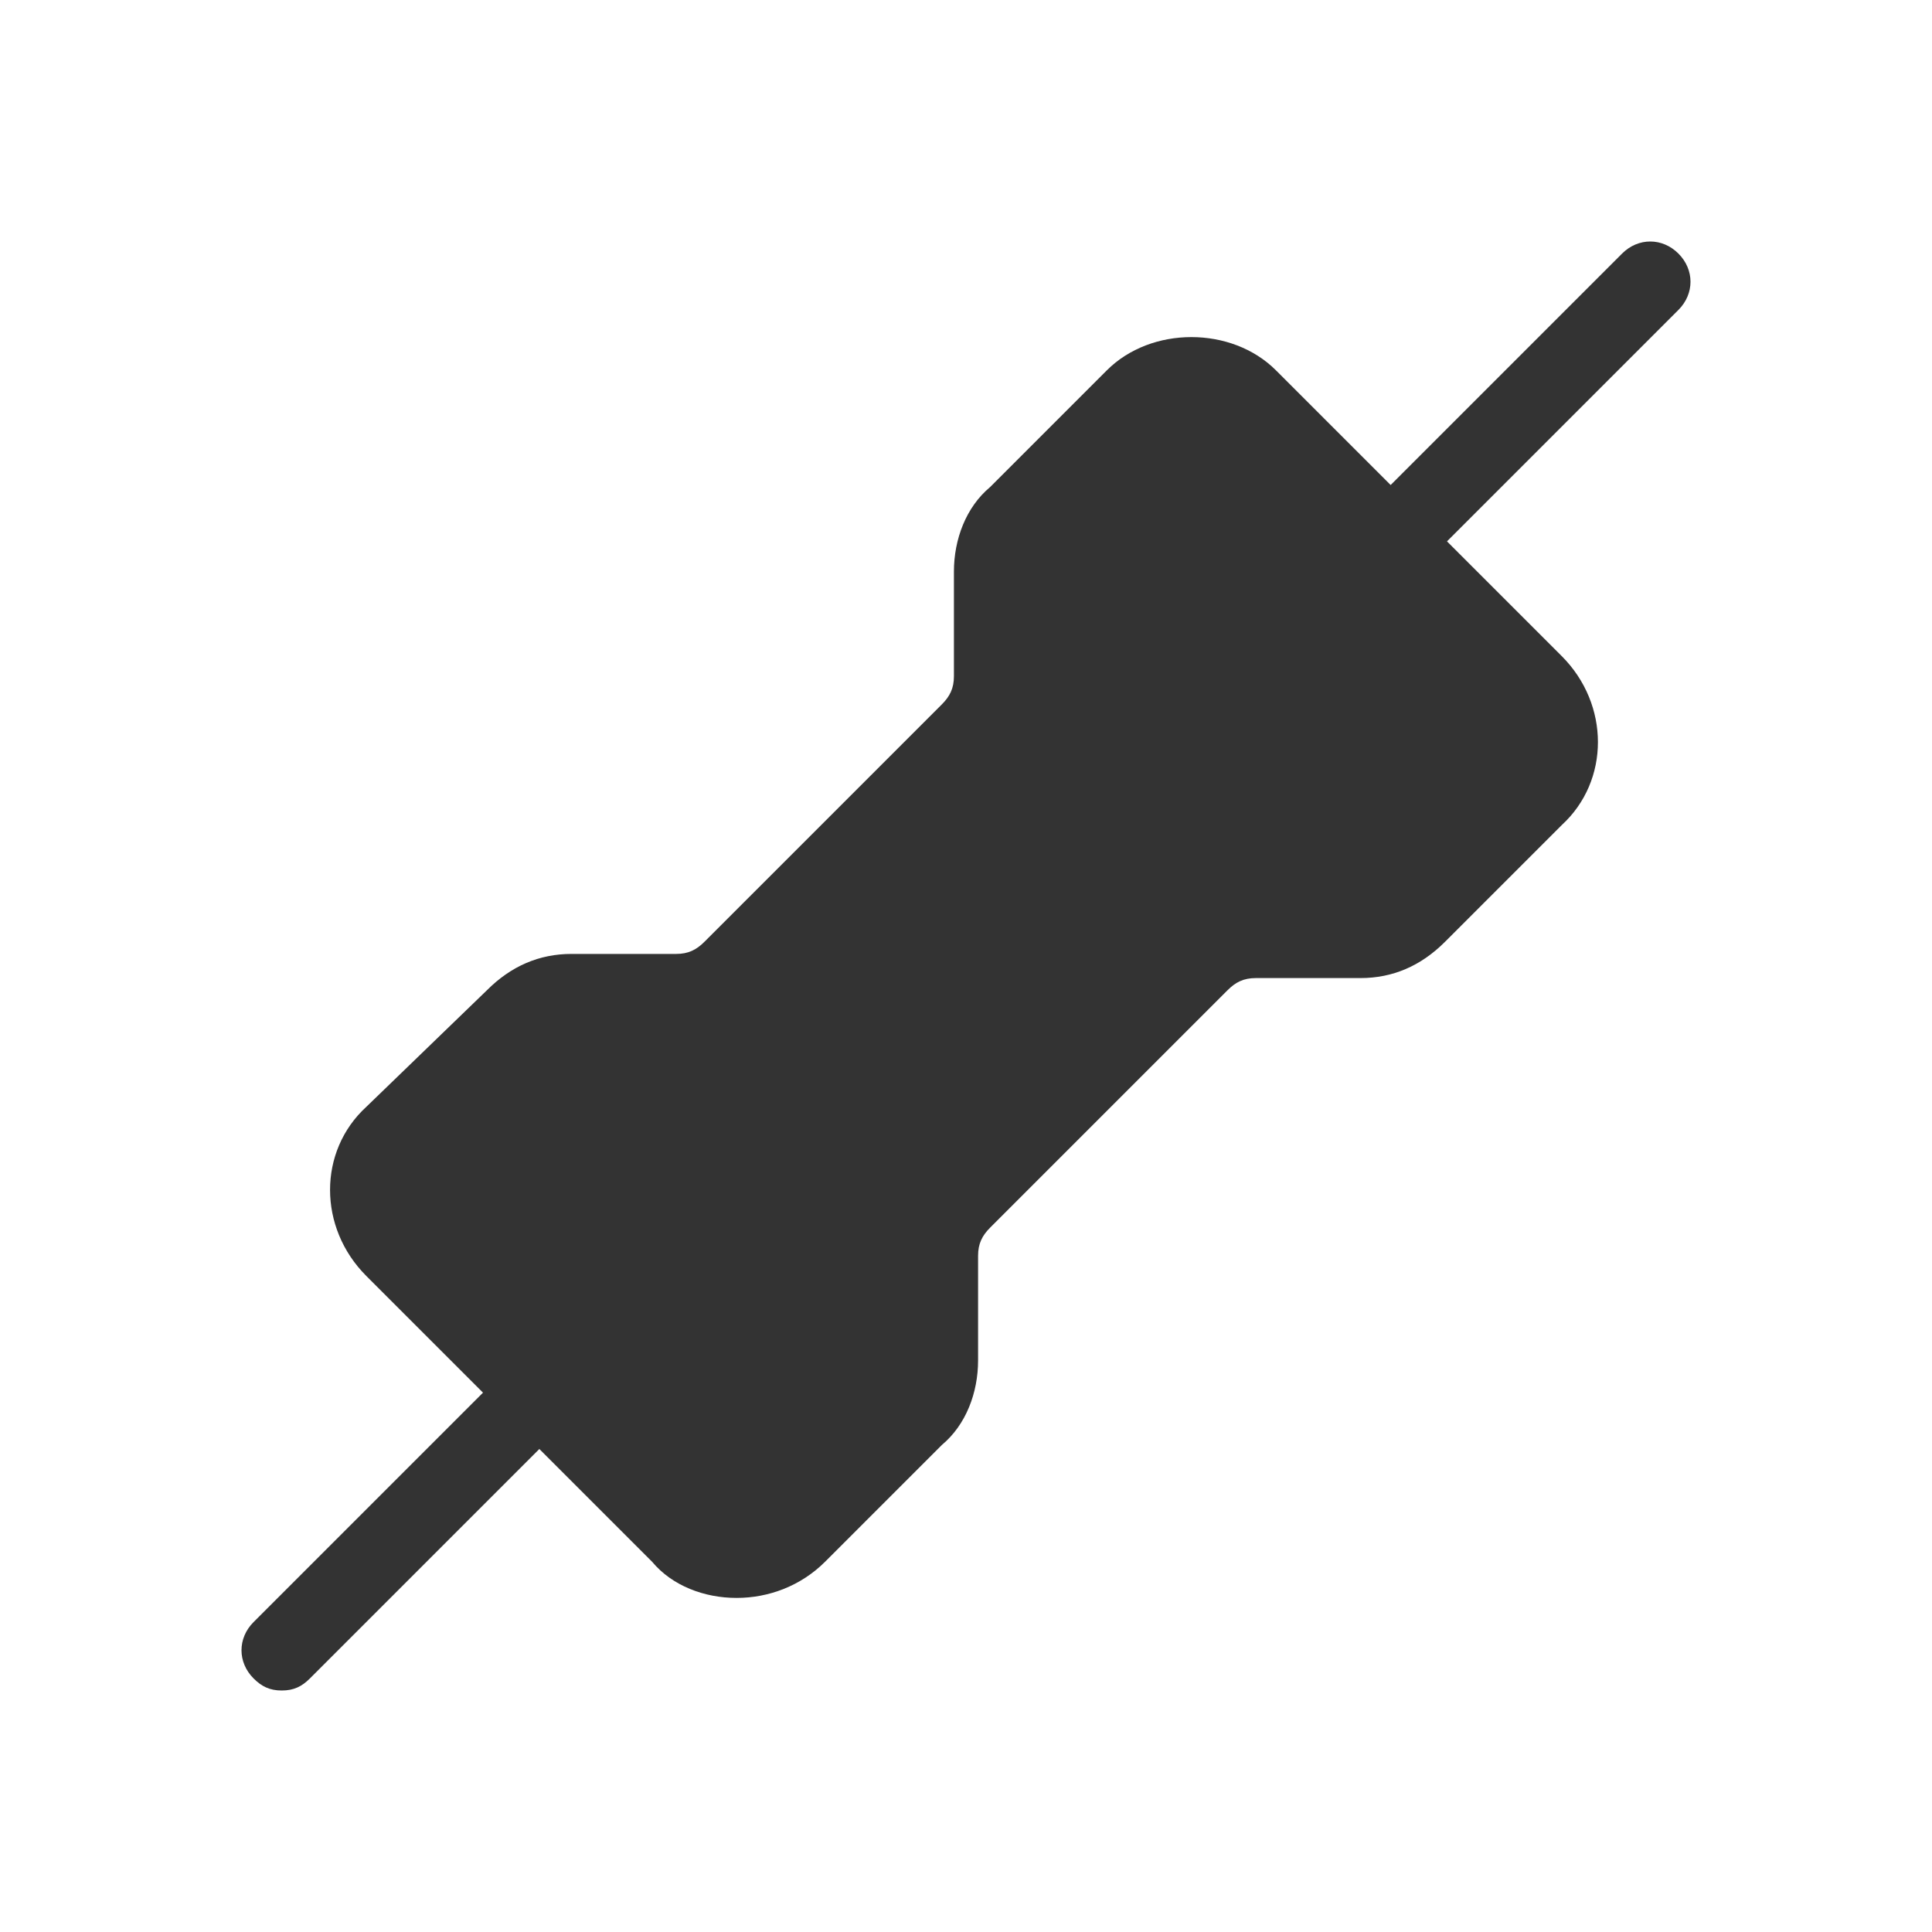
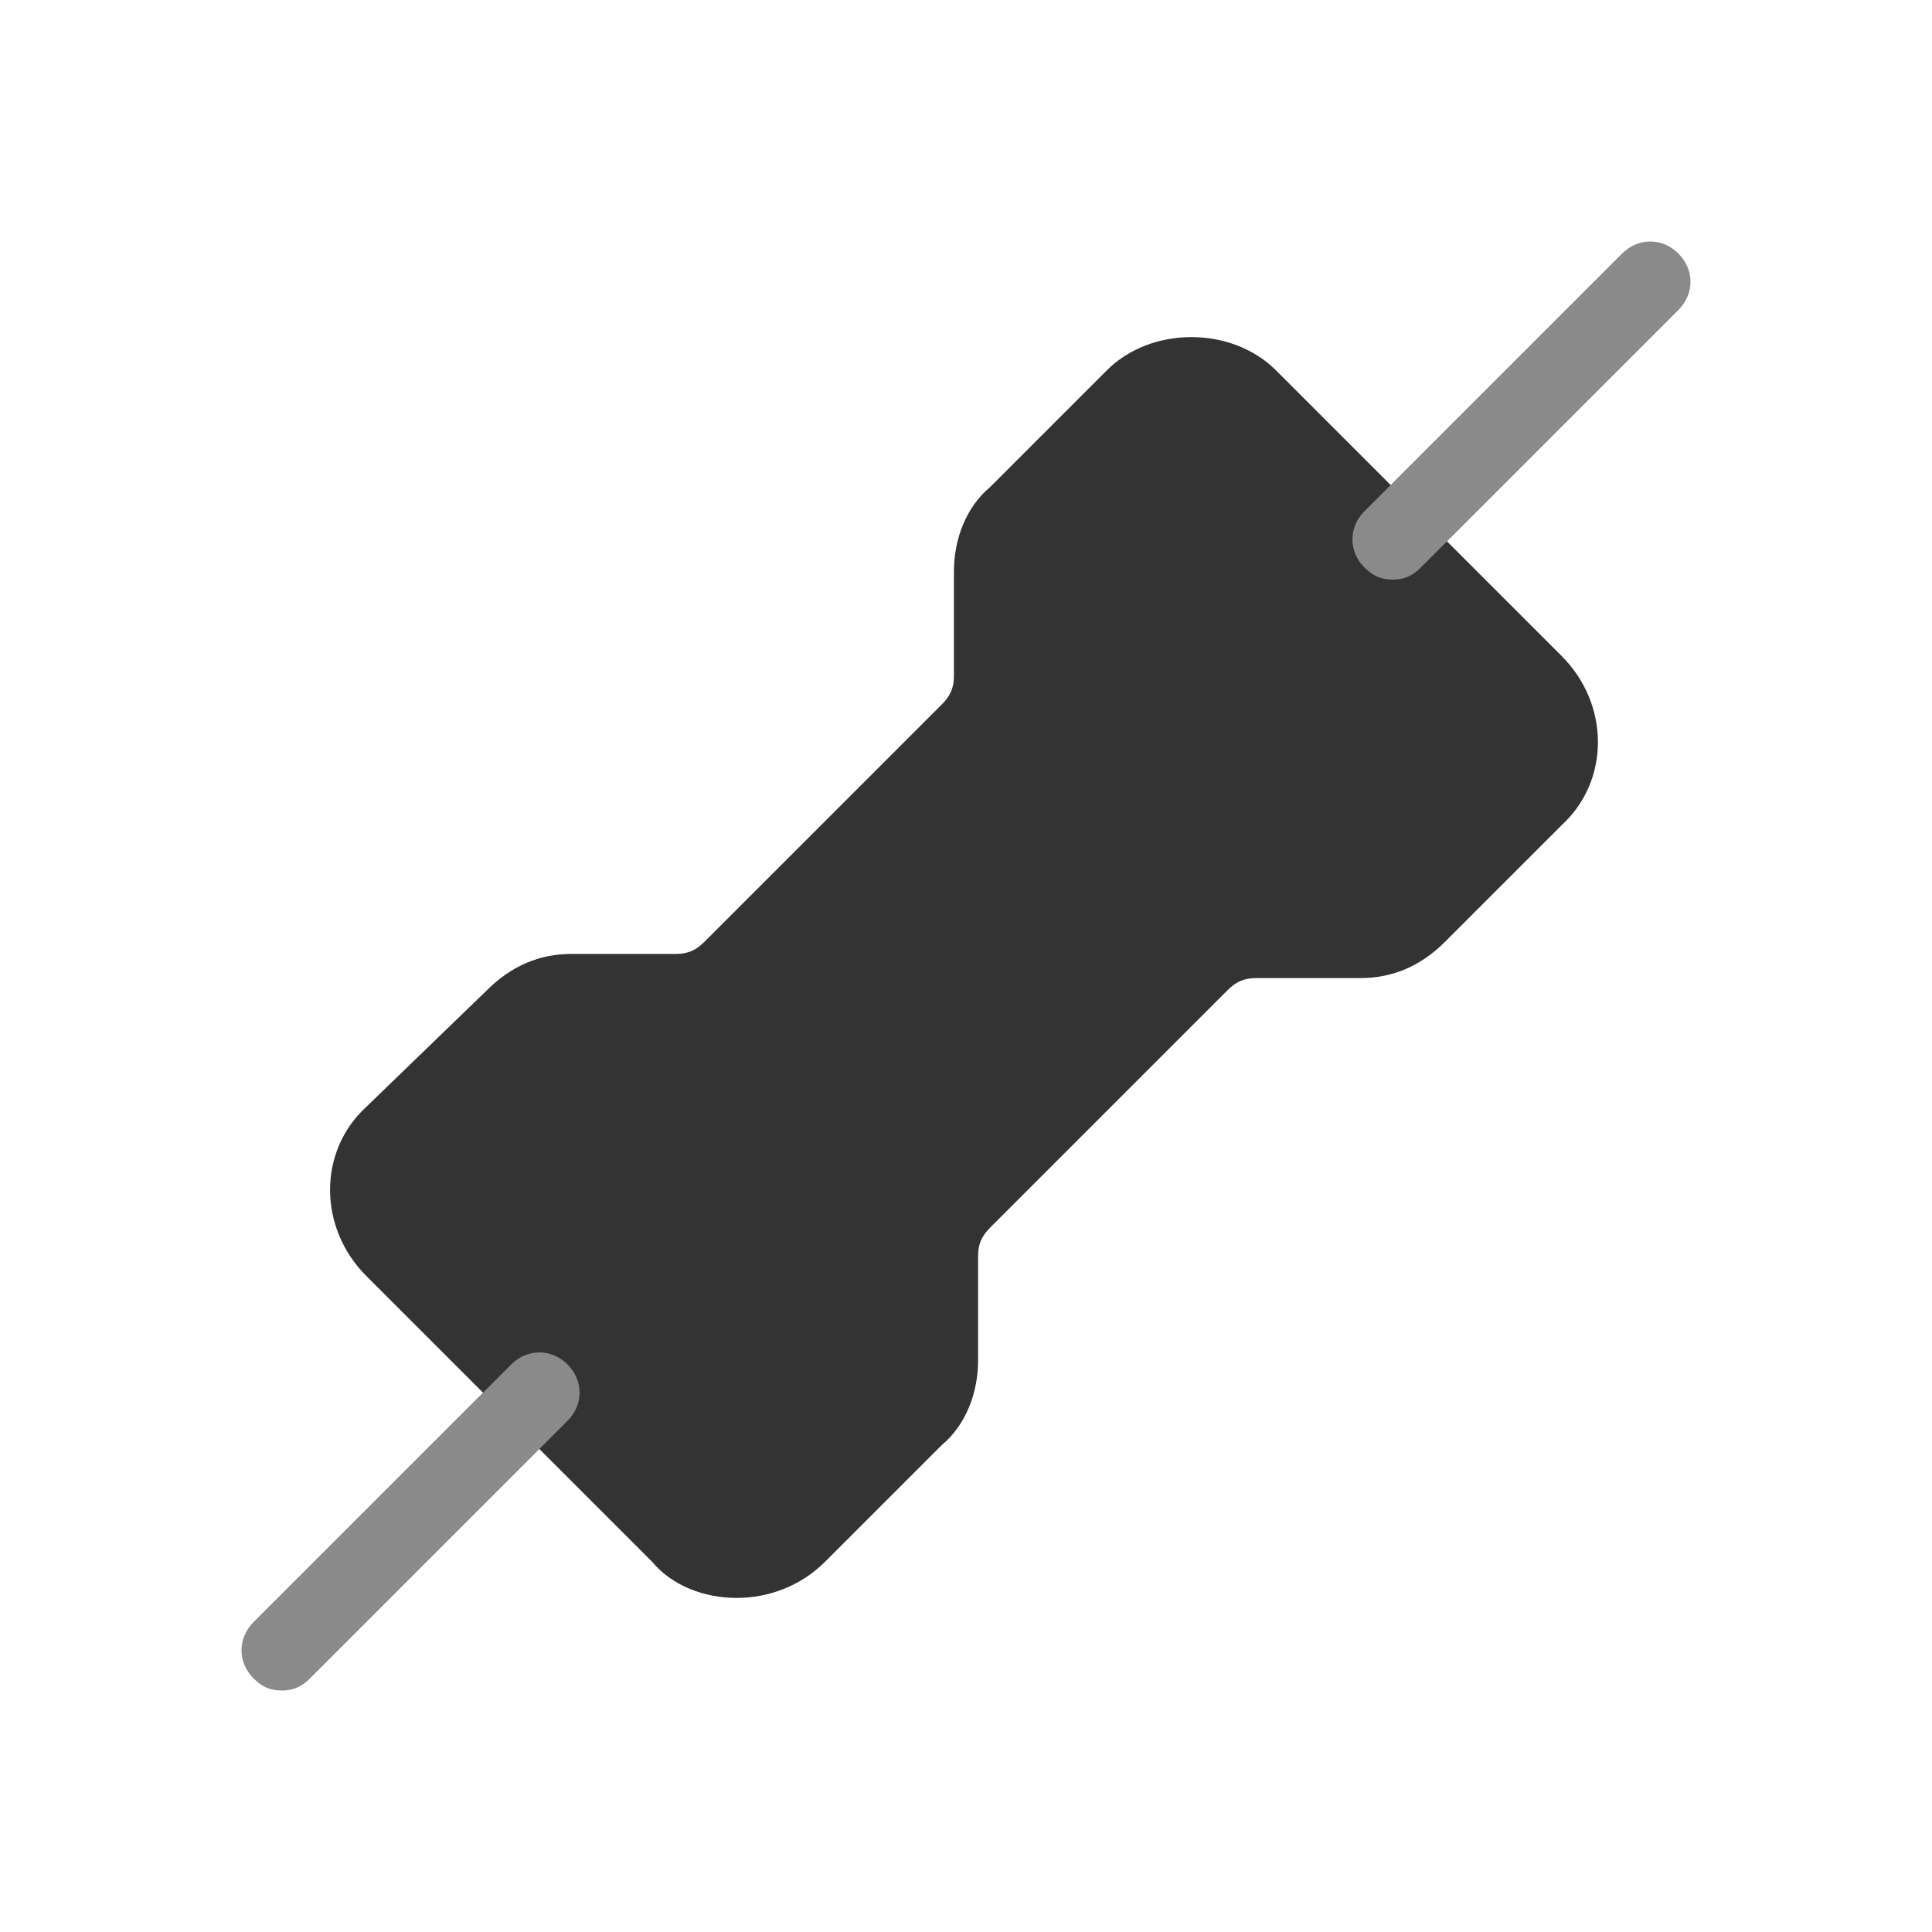
<svg xmlns="http://www.w3.org/2000/svg" t="1682142202064" class="icon" viewBox="0 0 1024 1024" version="1.1" p-id="7489" width="200" height="200">
  <path d="M211.2 663.467c-17.067-17.067-17.067-42.667 0-59.733l61.867-61.867c8.533-8.533 19.2-12.8 29.867-12.8h55.467c10.667 0 21.333-4.267 29.867-12.8l125.867-125.867c8.533-8.533 12.8-19.2 12.8-29.867v-55.467c0-10.667 4.267-21.333 12.8-29.867l61.867-61.867c17.067-17.067 42.667-17.067 59.733 0l151.467 151.467c17.067 17.067 17.067 42.667 0 59.733l-61.867 61.867c-8.533 8.533-19.2 12.8-29.867 12.8h-55.467c-10.667 0-21.333 4.267-29.867 12.8l-125.867 125.867c-8.533 8.533-12.8 19.2-12.8 29.867v55.467c0 10.667-4.267 21.333-12.8 29.867l-61.867 61.867c-17.067 17.067-42.667 17.067-59.733 0l-151.467-151.467z" fill="#333333" p-id="7490" />
  <path d="M390.4 846.933c-17.067 0-34.133-6.4-44.8-19.2l-151.467-151.467c-25.6-25.6-25.6-66.133 0-89.6l64-61.867c12.8-12.8 27.733-19.2 44.8-19.2h55.467c6.4 0 10.667-2.133 14.933-6.4l125.867-125.867c4.267-4.267 6.4-8.533 6.4-14.933v-55.467c0-17.067 6.4-34.133 19.2-44.8l61.867-61.867c23.467-23.467 66.133-23.467 89.6 0l151.467 151.467c25.6 25.6 25.6 66.133 0 89.6l-61.867 61.867c-12.8 12.8-27.733 19.2-44.8 19.2h-55.467c-6.4 0-10.667 2.133-14.933 6.4l-125.867 125.867c-4.267 4.267-6.4 8.533-6.4 14.933v55.467c0 17.067-6.4 34.133-19.2 44.8l-61.867 61.867c-12.8 12.8-29.867 19.2-46.933 19.2z m-164.267-198.4l151.467 151.467c8.533 8.533 21.333 8.533 29.867 0l61.867-61.867c4.267-4.267 6.4-8.533 6.4-14.933v-55.467c0-17.067 6.4-34.133 19.2-44.8l125.867-125.867c12.8-12.8 27.733-19.2 44.8-19.2h55.467c6.4 0 10.667-2.133 14.933-6.4l61.867-61.867c8.533-8.533 8.533-21.333 0-29.867l-151.467-151.467c-8.533-8.533-21.333-8.533-29.867 0L554.667 288c-4.267 4.267-6.4 8.533-6.4 14.933v55.467c0 17.067-6.4 34.133-19.2 44.8l-125.867 125.867c-12.8 12.8-27.733 19.2-44.8 19.2h-55.467c-6.4 0-10.667 2.133-14.933 6.4l-61.867 61.867c-8.533 8.533-8.533 23.467 0 32z" fill="#333333" p-id="7491" />
-   <path d="M149.333 896c-6.4 0-10.667-2.133-14.933-6.4-8.533-8.533-8.533-21.333 0-29.867l136.533-136.533c8.533-8.533 21.333-8.533 29.867 0 8.533 8.533 8.533 21.333 0 29.867l-136.533 136.533c-4.267 4.267-8.533 6.4-14.933 6.4zM738.133 307.2c-6.4 0-10.667-2.133-14.933-6.4-8.533-8.533-8.533-21.333 0-29.867l136.533-136.533c8.533-8.533 21.333-8.533 29.867 0 8.533 8.533 8.533 21.333 0 29.867l-136.533 136.533c-4.267 4.267-8.533 6.4-14.933 6.4z" fill="#333333" p-id="7492" />
+   <path d="M149.333 896c-6.4 0-10.667-2.133-14.933-6.4-8.533-8.533-8.533-21.333 0-29.867l136.533-136.533c8.533-8.533 21.333-8.533 29.867 0 8.533 8.533 8.533 21.333 0 29.867l-136.533 136.533c-4.267 4.267-8.533 6.4-14.933 6.4zM738.133 307.2c-6.4 0-10.667-2.133-14.933-6.4-8.533-8.533-8.533-21.333 0-29.867l136.533-136.533c8.533-8.533 21.333-8.533 29.867 0 8.533 8.533 8.533 21.333 0 29.867l-136.533 136.533c-4.267 4.267-8.533 6.4-14.933 6.4z" fill="#8a8a8a" p-id="7492" />
</svg>
